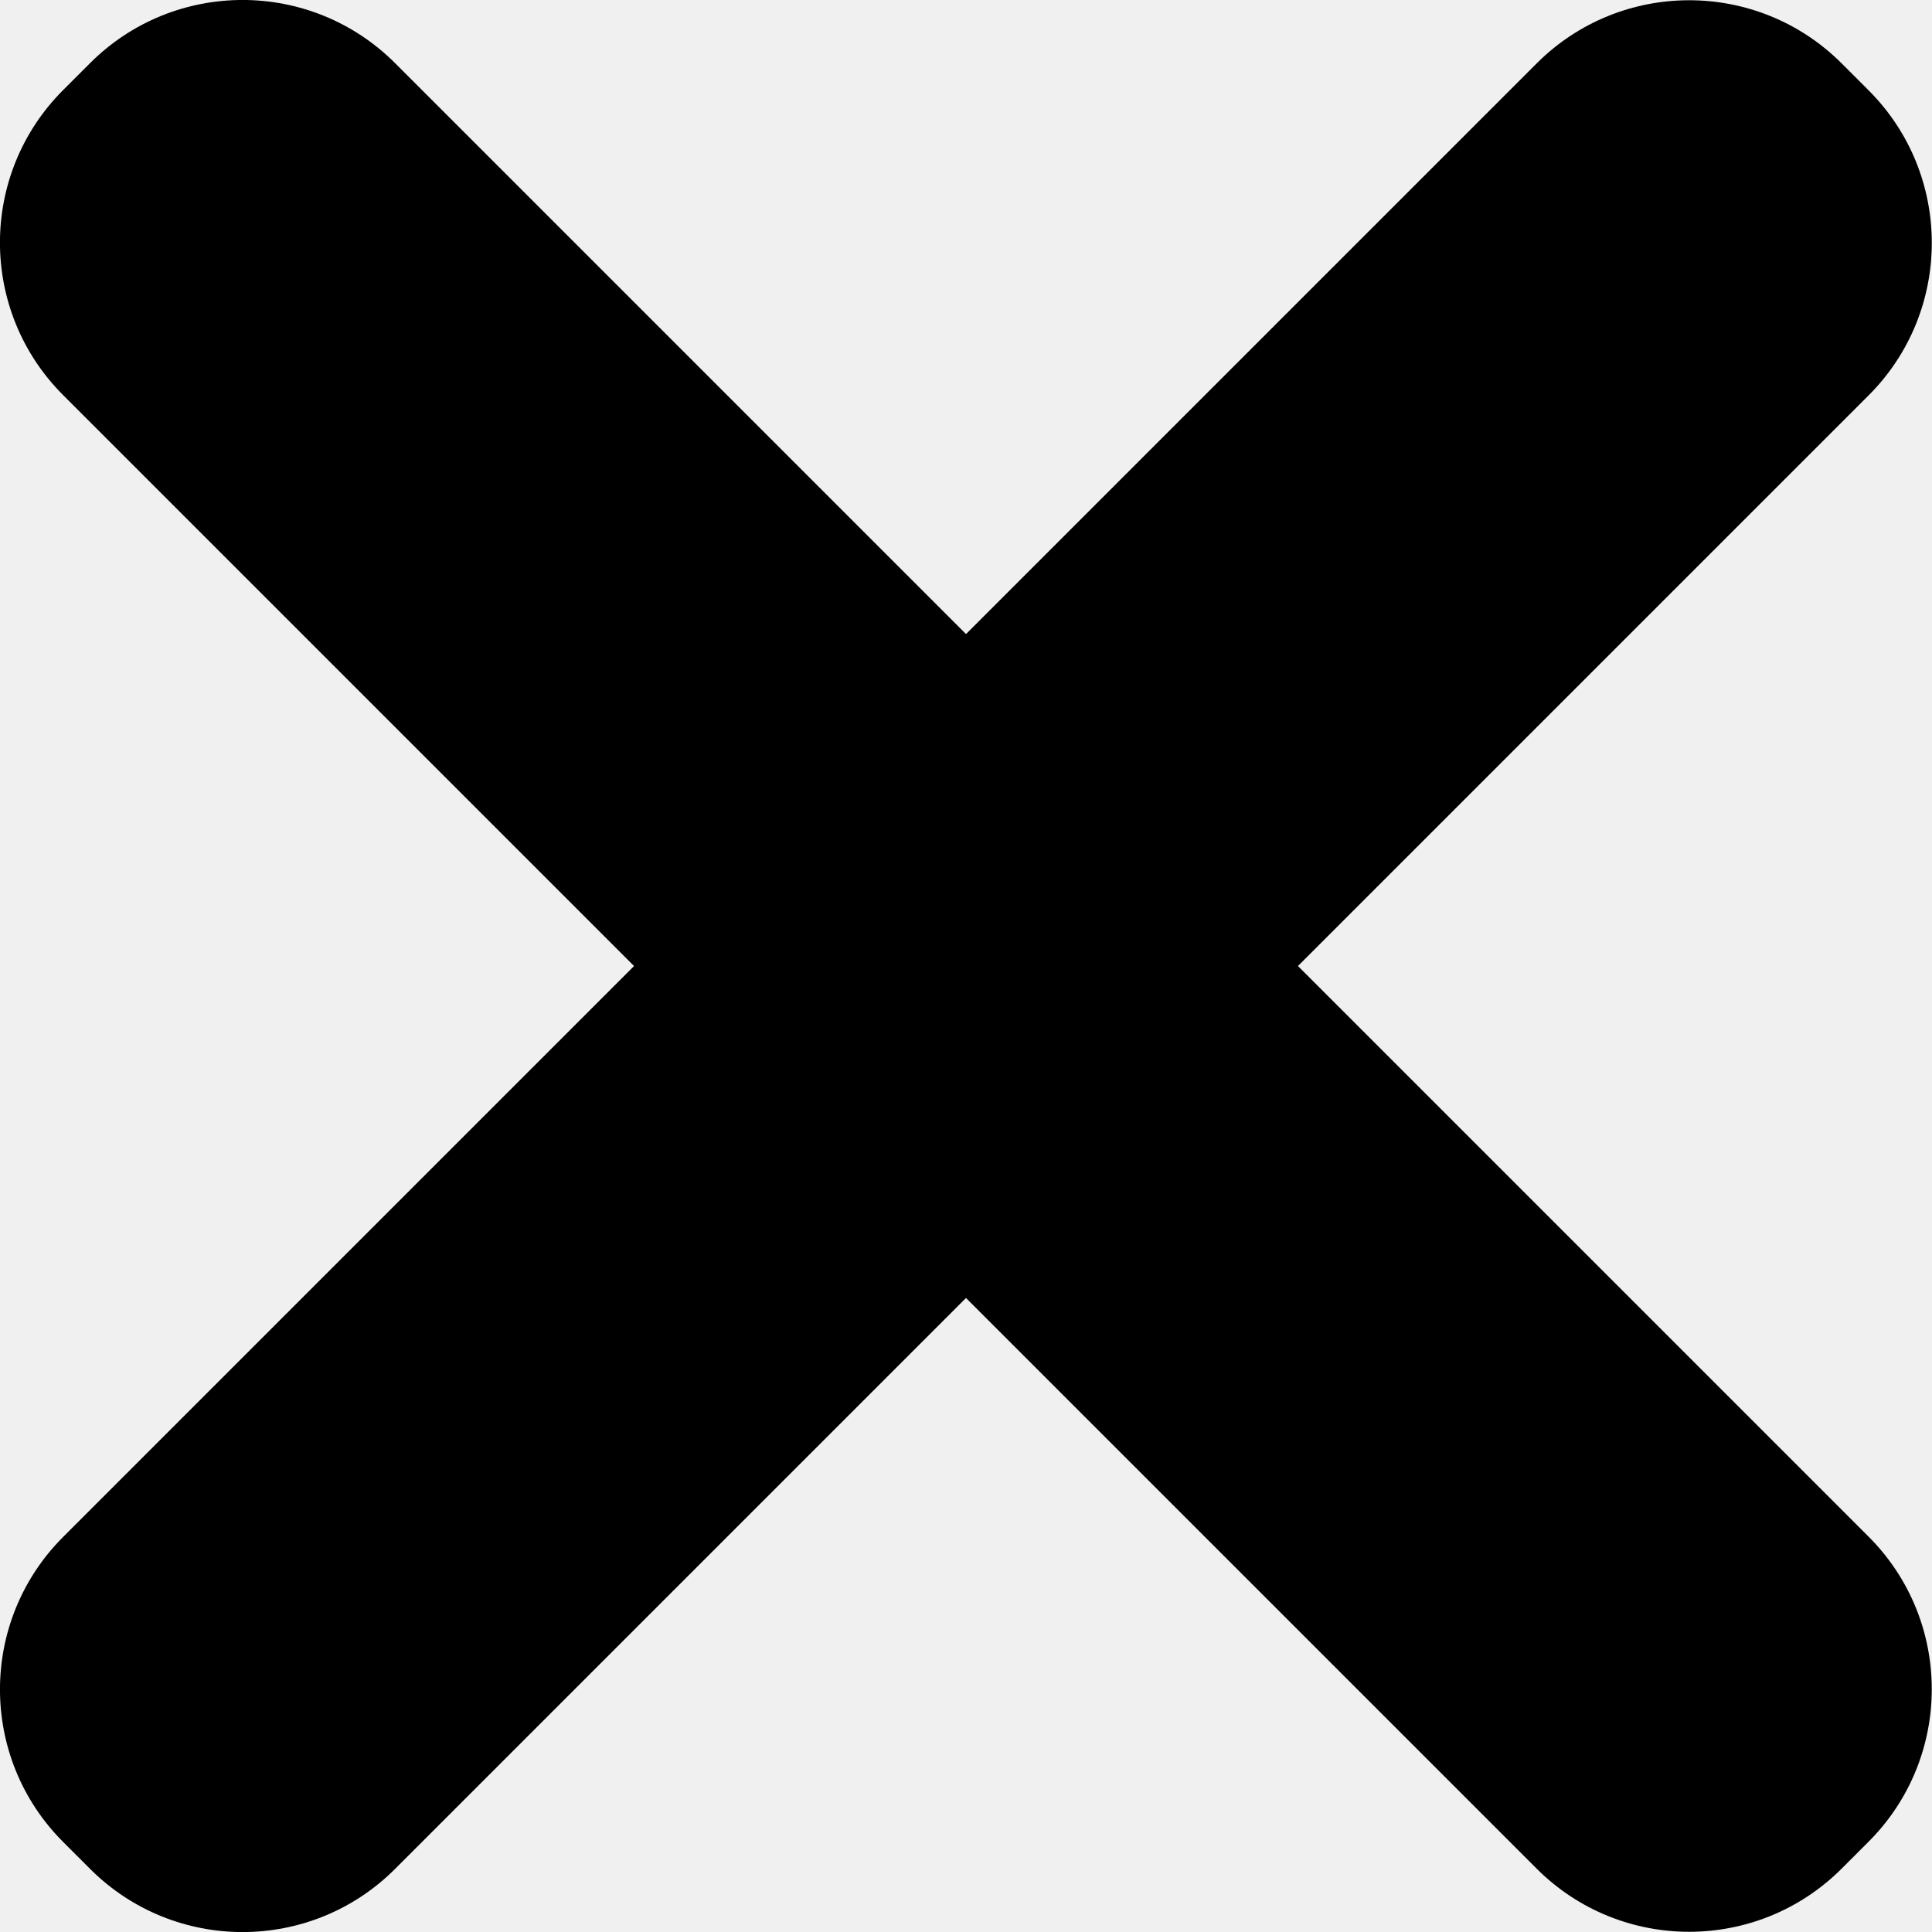
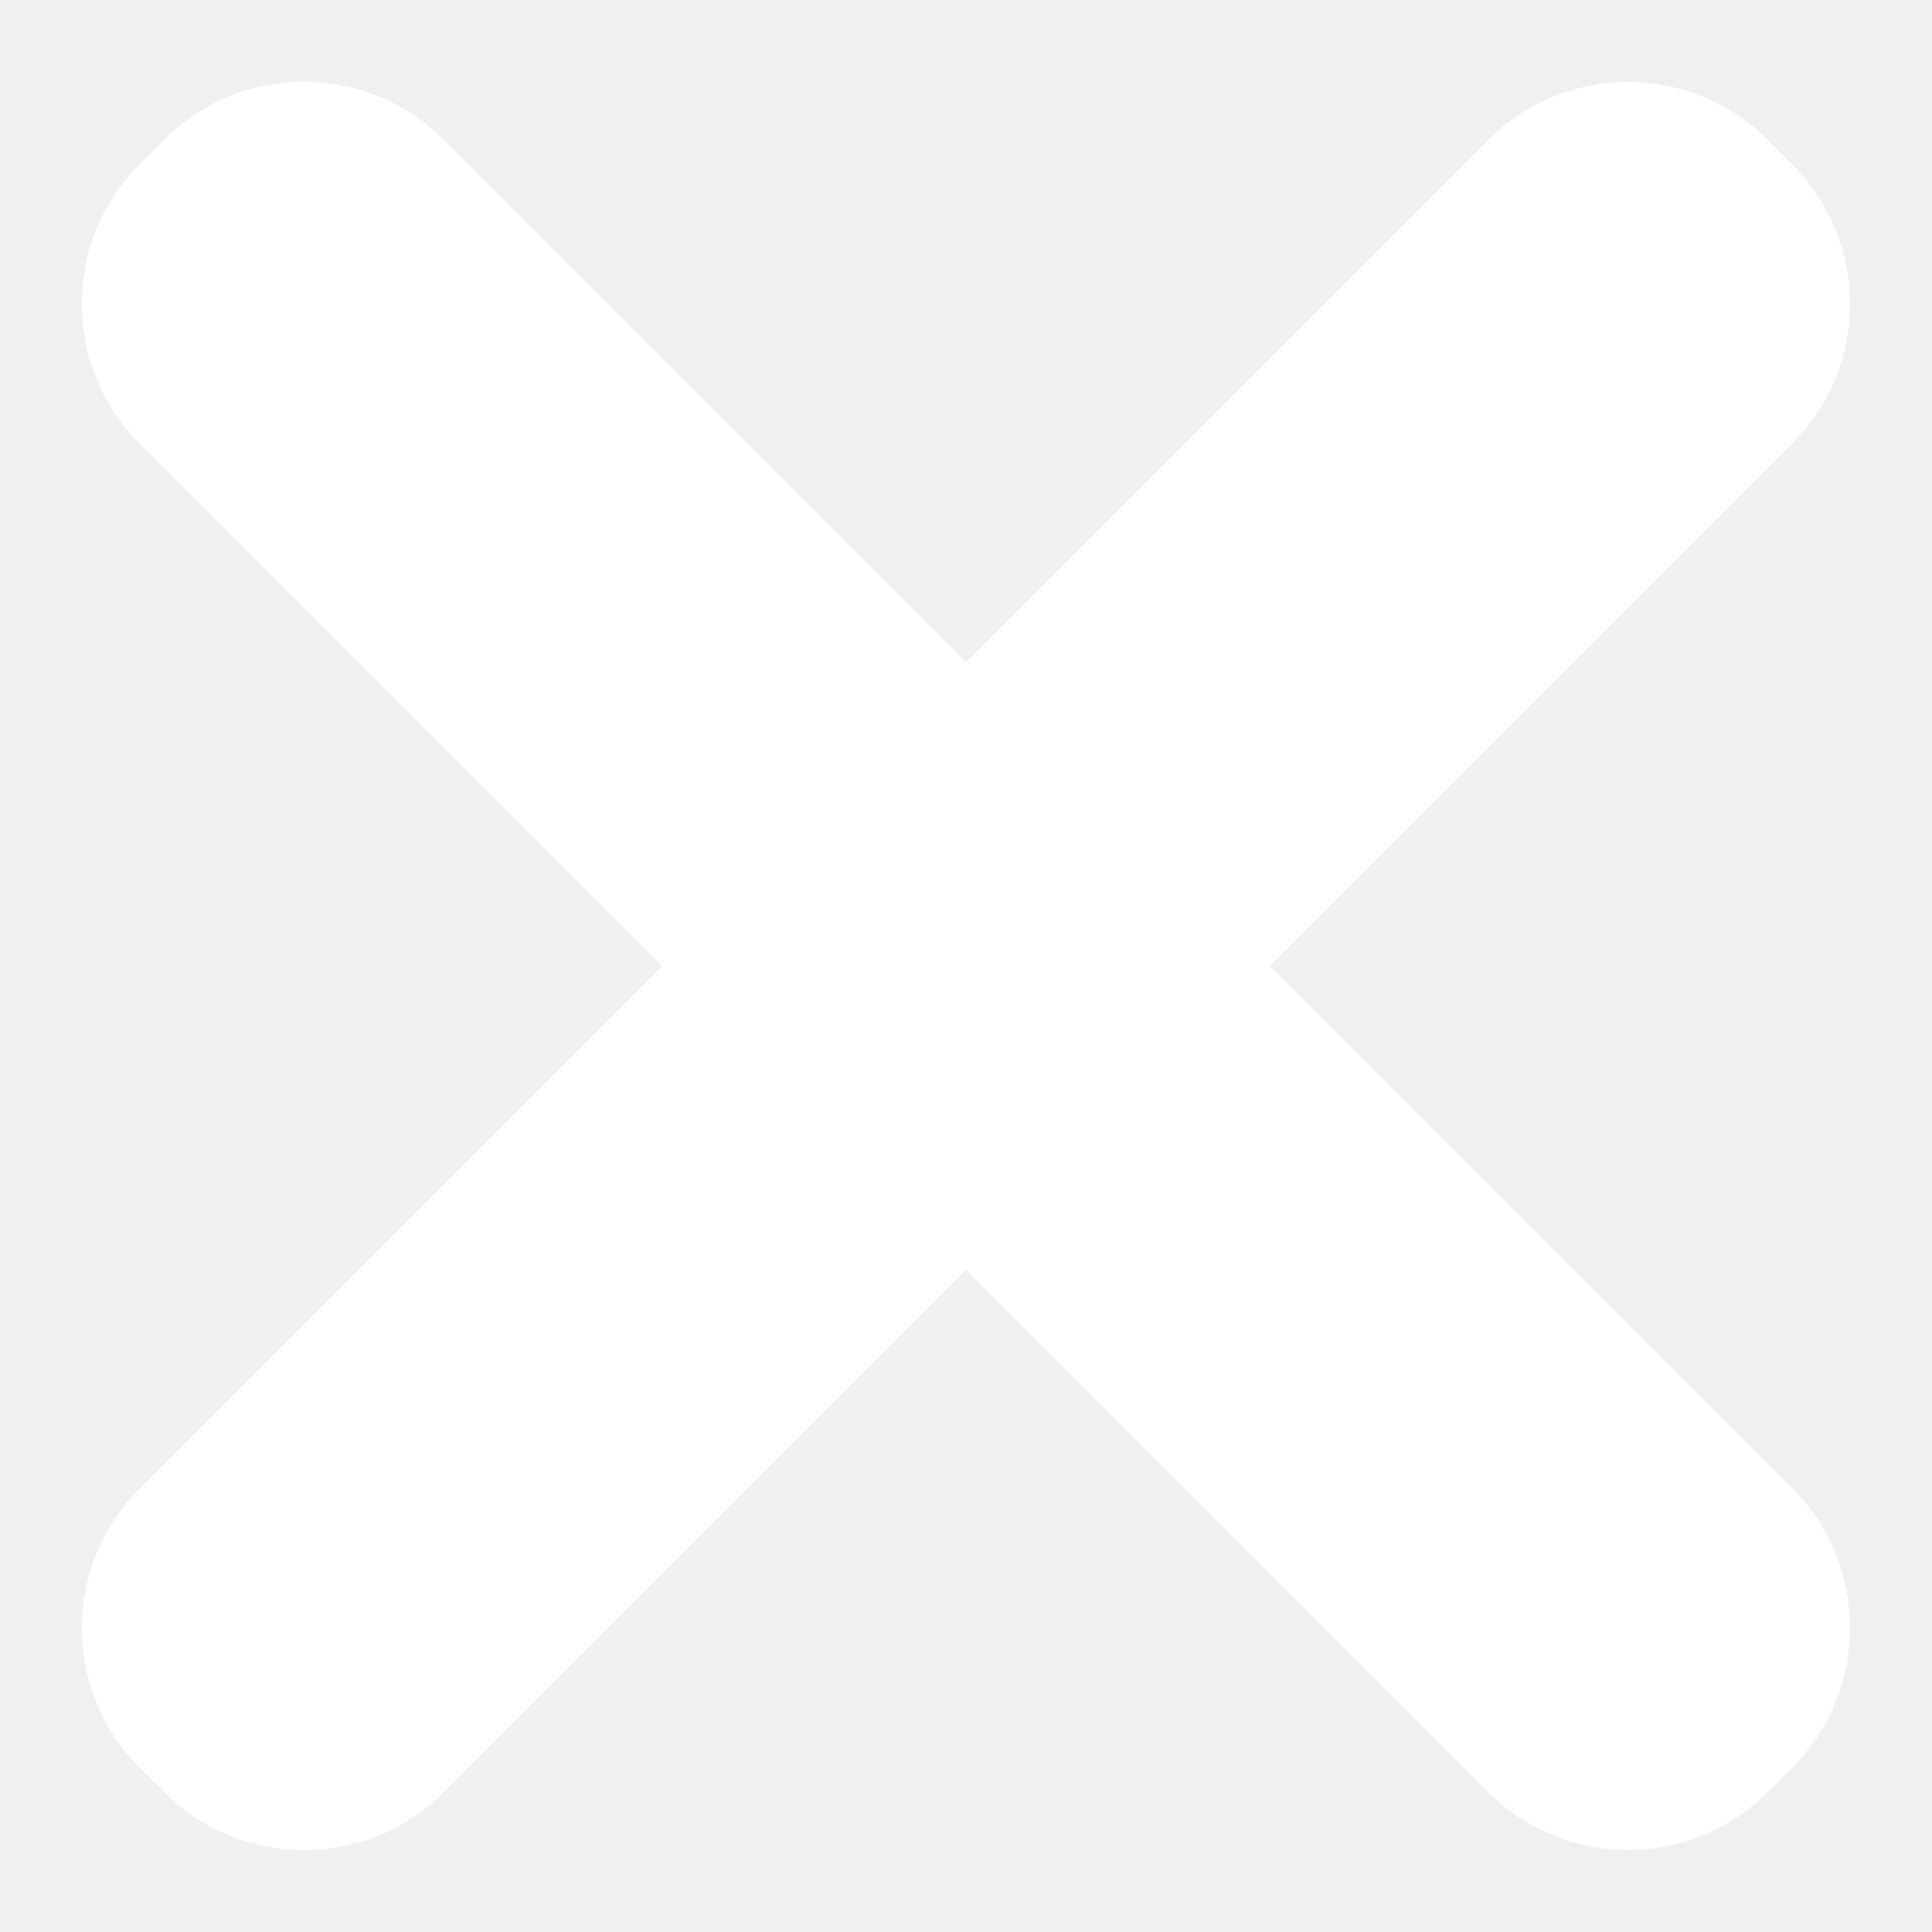
- <svg xmlns="http://www.w3.org/2000/svg" viewBox="0 0 45.68 45.68">
-   <g id="Layer_2" data-name="Layer 2">
-     <g id="Layer_1-2" data-name="Layer 1">
-       <rect x="-6.9" y="17.29" width="59.47" height="11.1" rx="5.1" transform="translate(22.84 -9.46) rotate(45)" />
-       <rect x="-6.9" y="17.29" width="59.47" height="11.1" rx="5.1" transform="translate(-9.46 22.84) rotate(-45)" />
+ <svg xmlns="http://www.w3.org/2000/svg" width="49.902" height="49.907" viewBox="0 0 49.902 49.907">
+   <g id="Layer_2" data-name="Layer 2" transform="translate(2.115 2.113)">
+     <g id="Layer_1" data-name="Layer 1">
+       <rect id="Rectangle_183" data-name="Rectangle 183" width="59.47" height="11.1" rx="5.1" transform="translate(5.735 -2.113) rotate(45)" fill="#fff" />
+       <rect id="Rectangle_184" data-name="Rectangle 184" width="59.47" height="11.1" rx="5.1" transform="translate(-2.113 39.945) rotate(-45)" fill="#fff" />
    </g>
  </g>
</svg>
